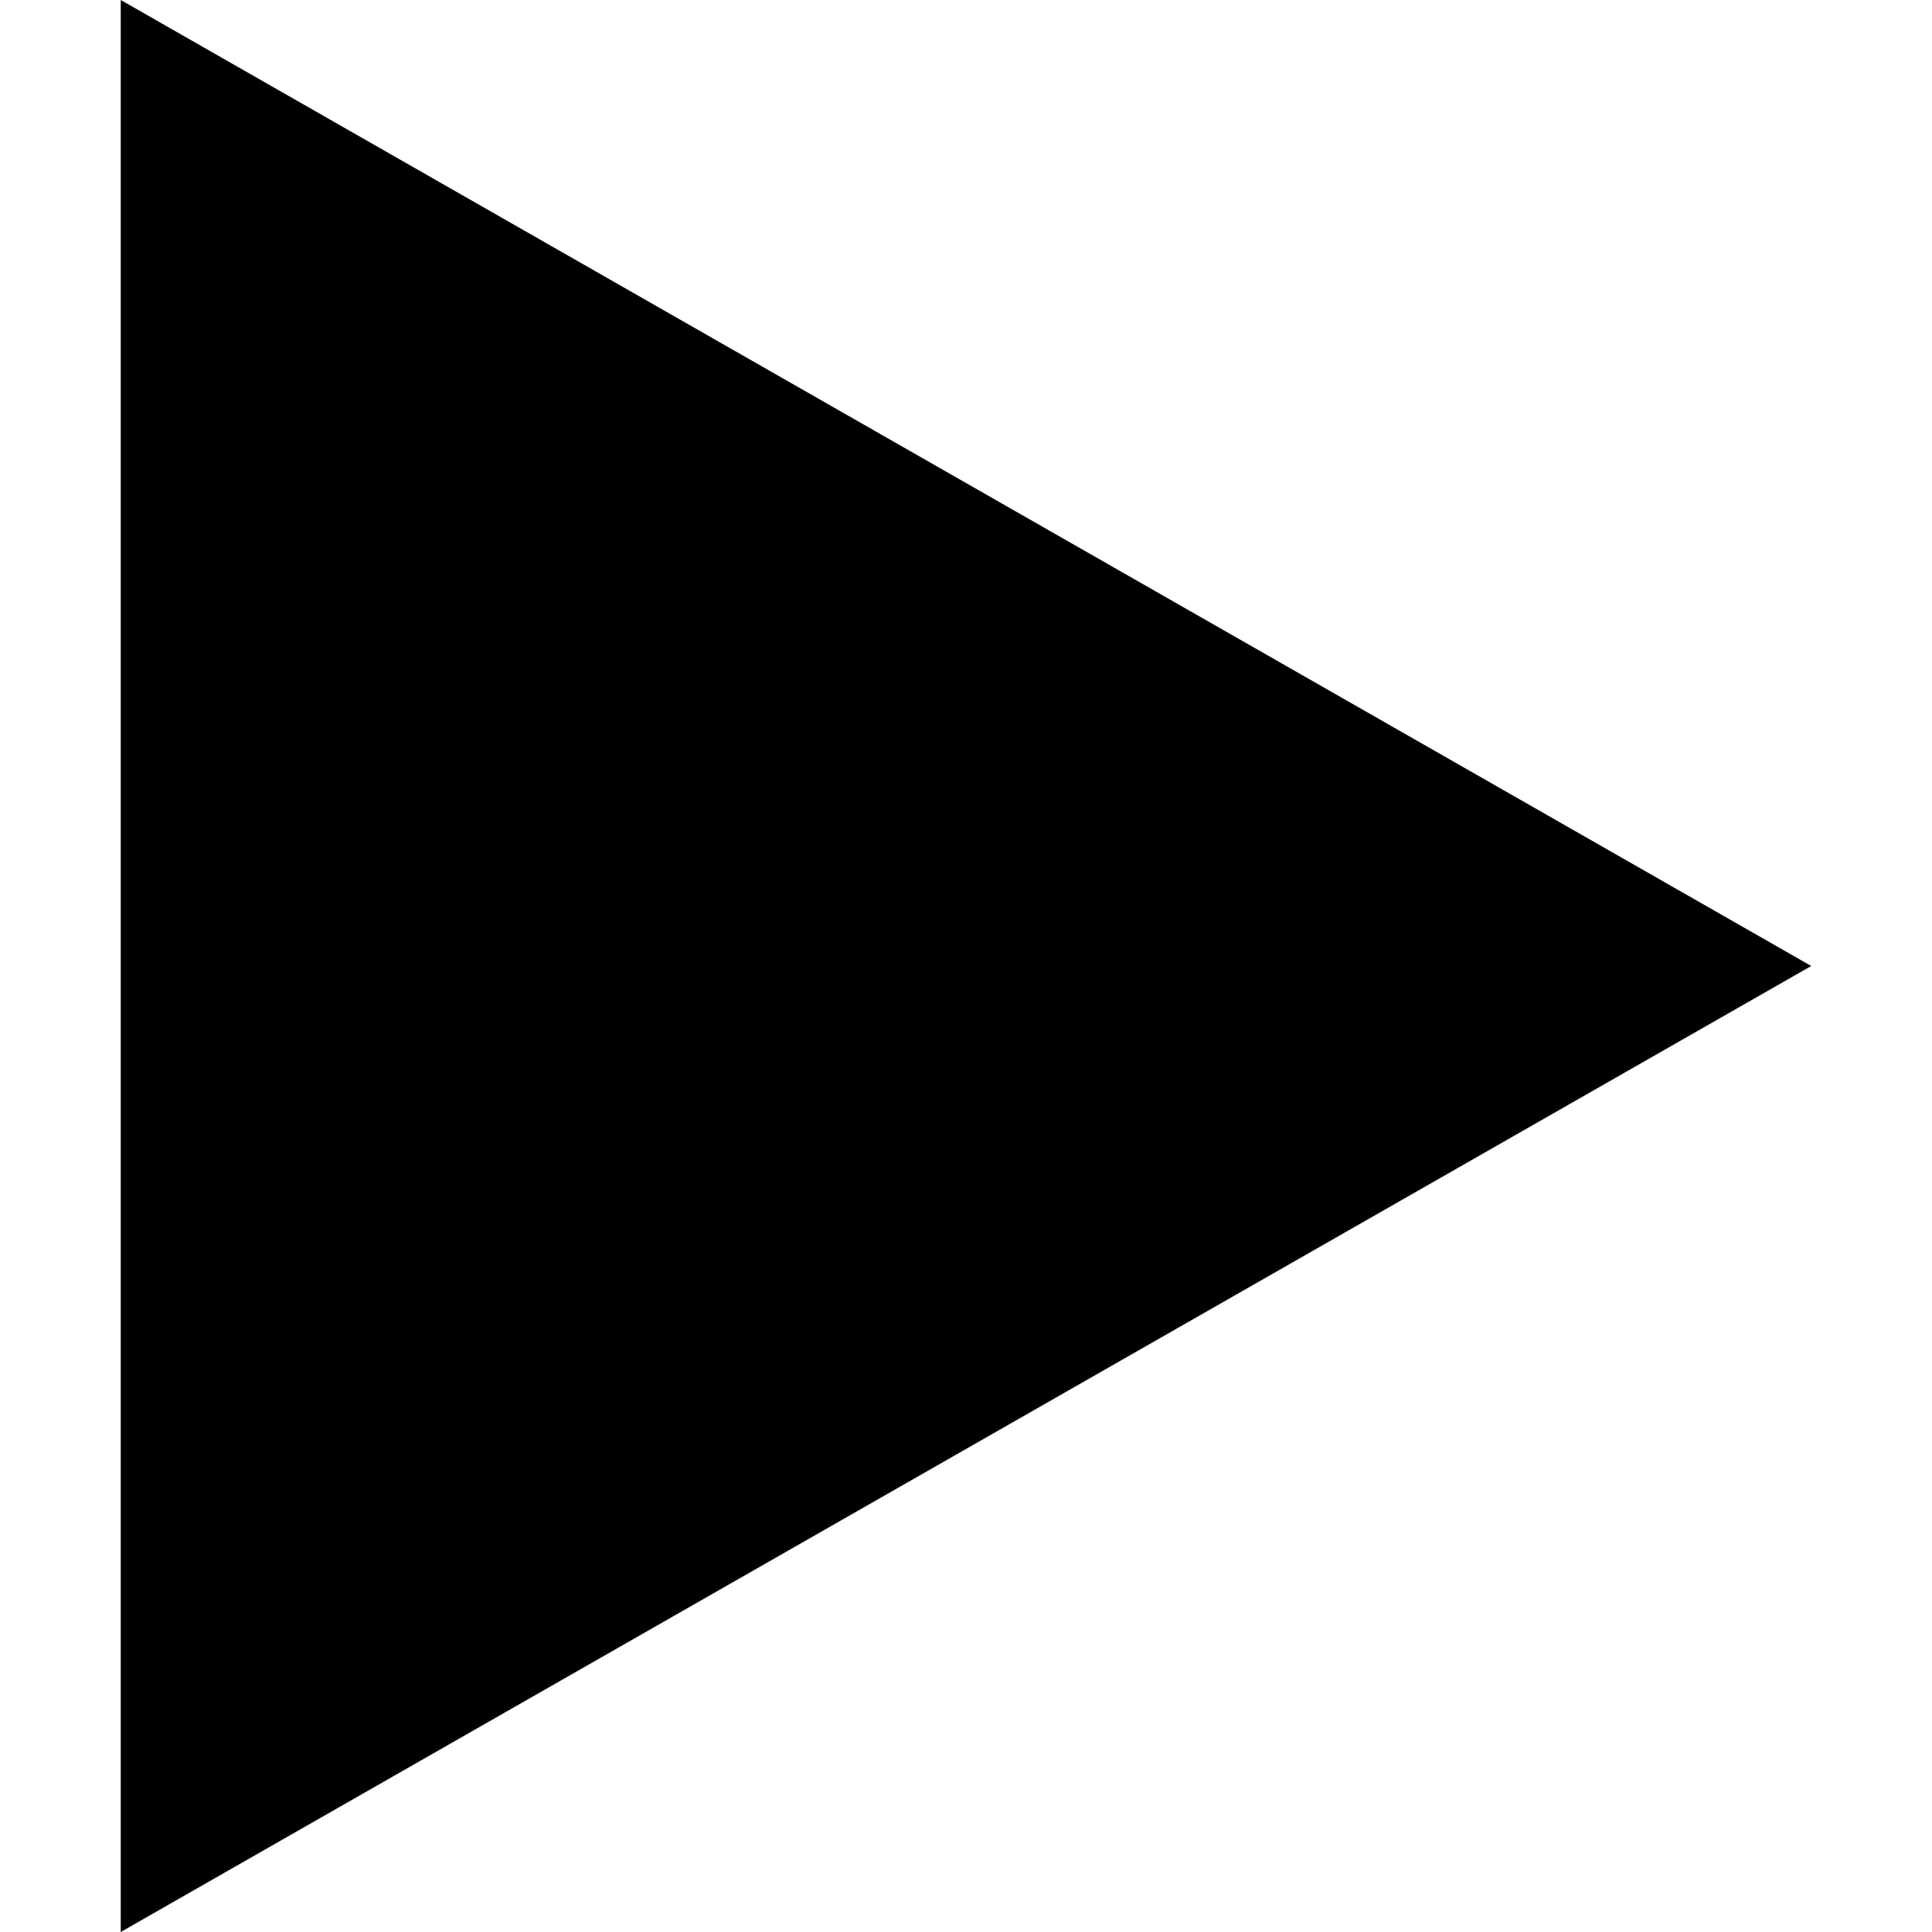
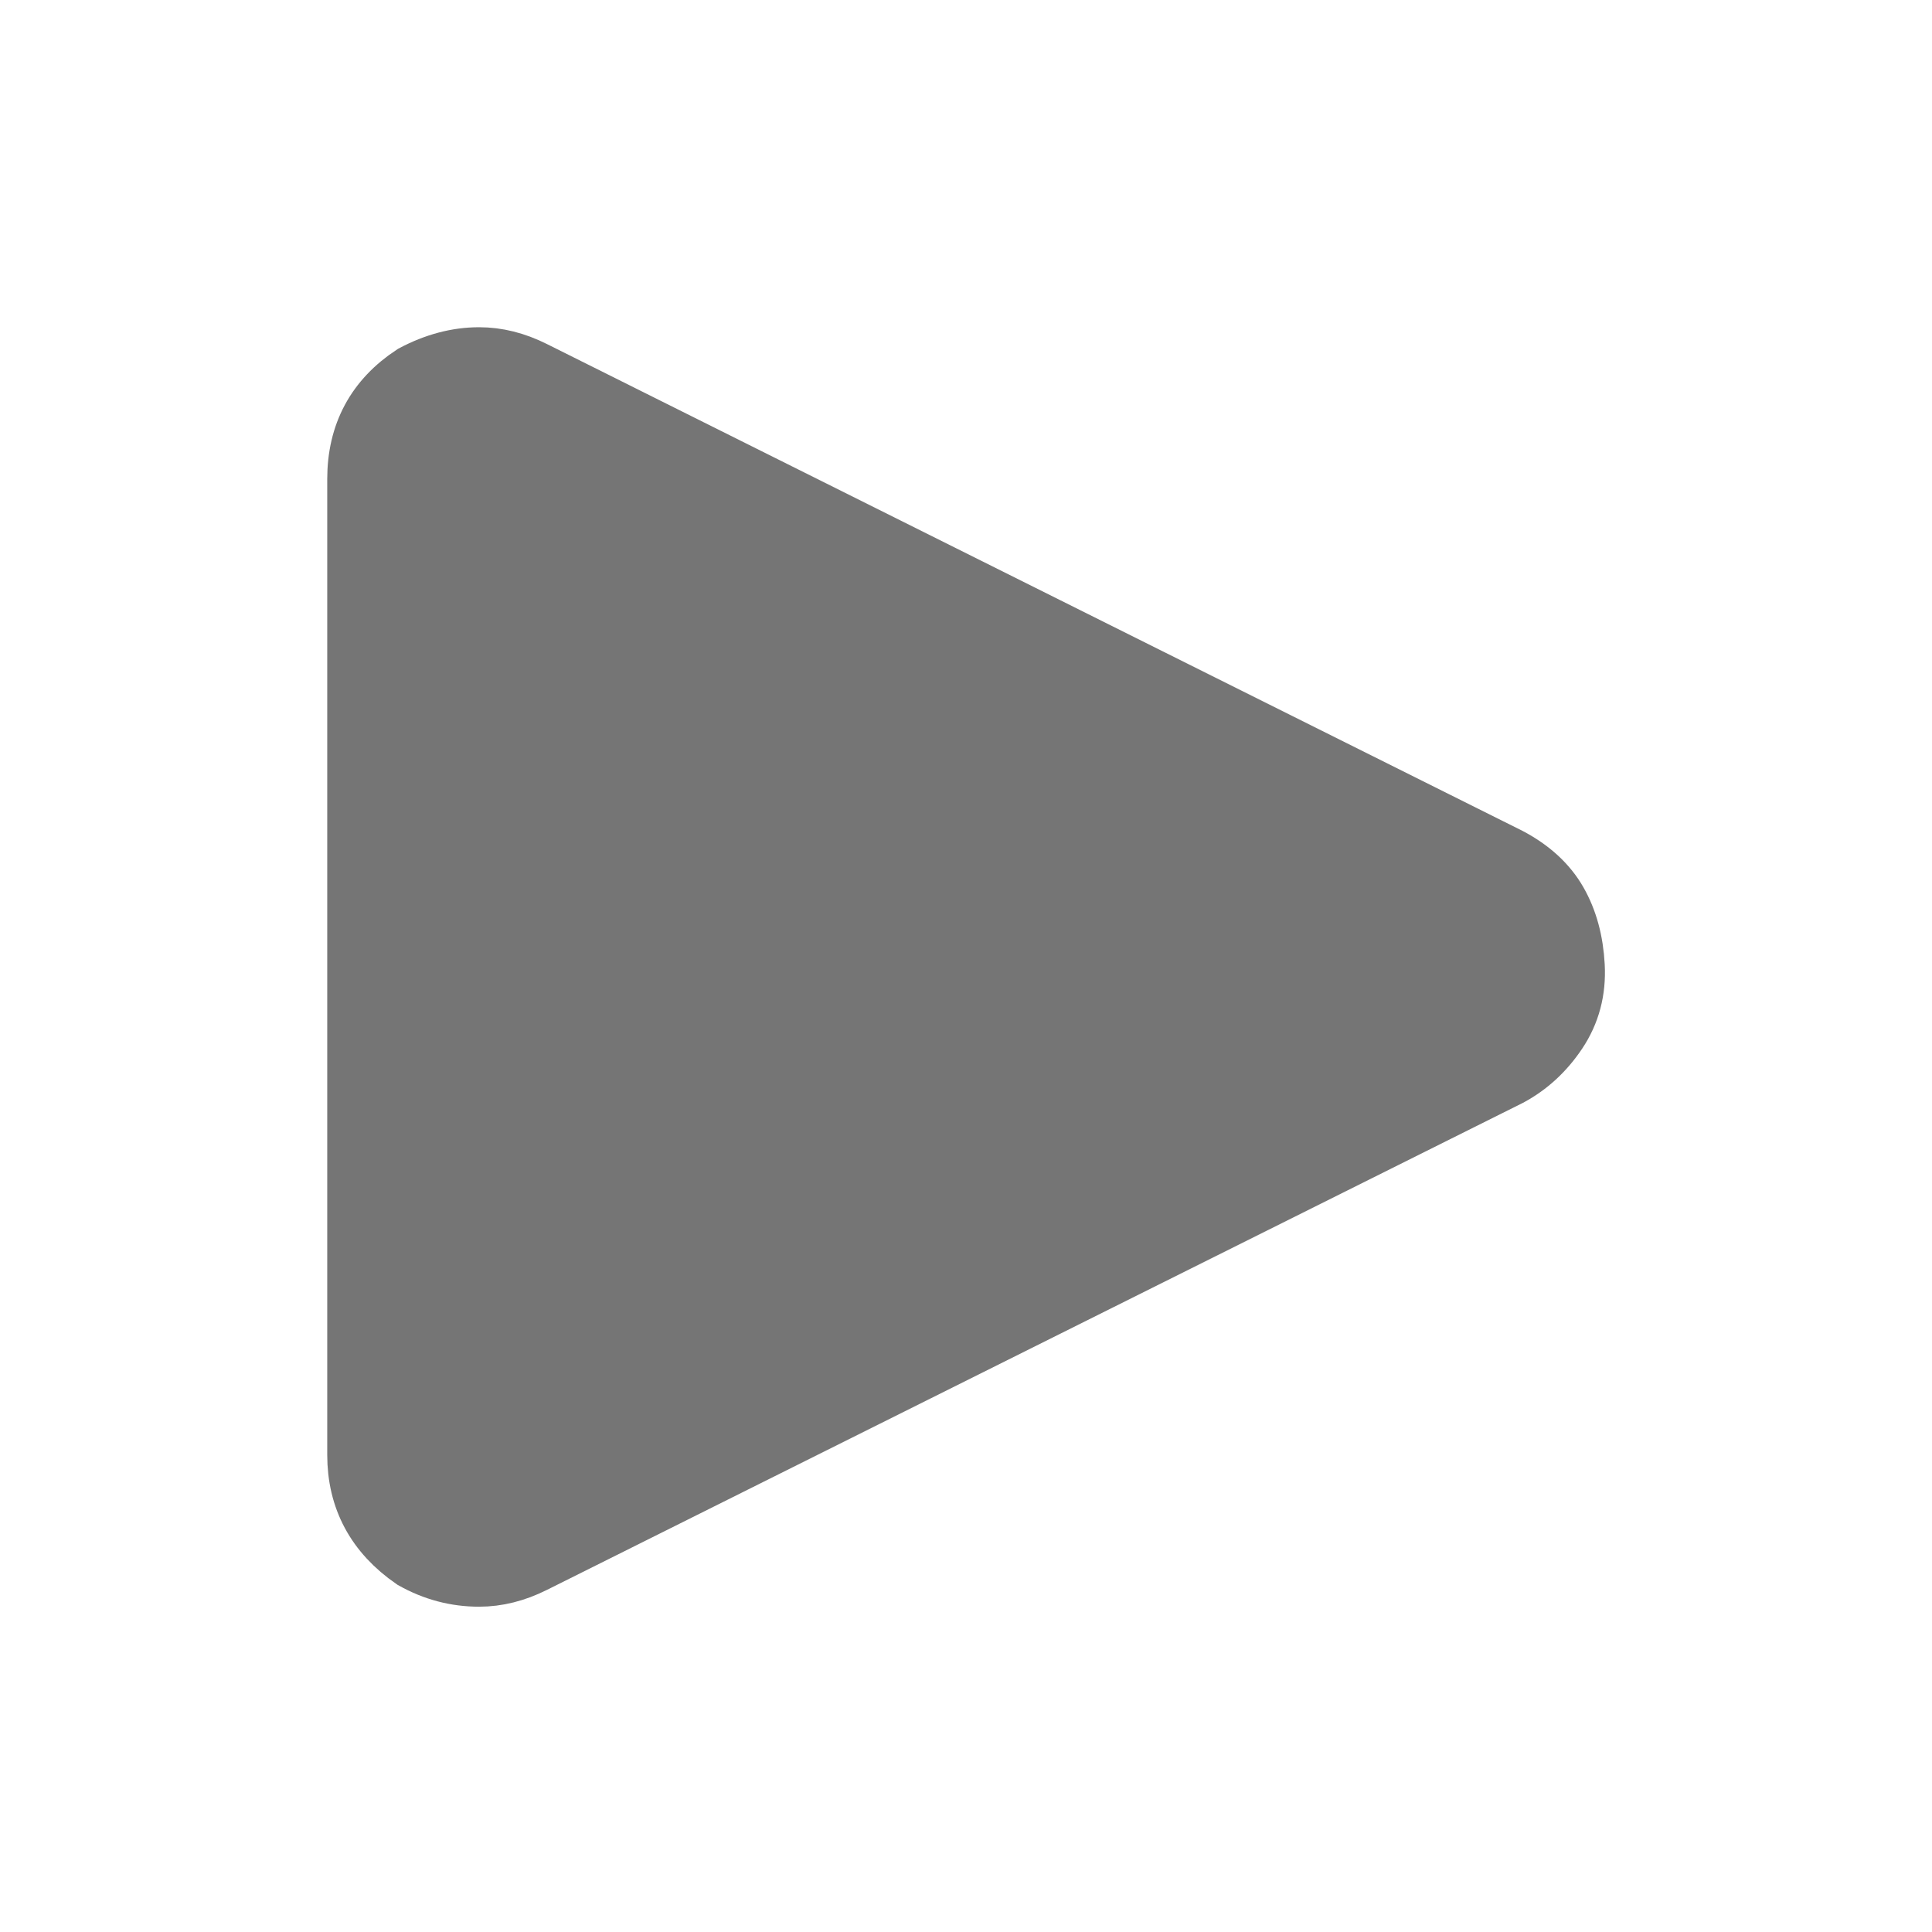
- <svg xmlns="http://www.w3.org/2000/svg" width="800px" height="800px" viewBox="-0.5 0 8 8" version="1.1">
-   <defs>
- 
- </defs>
-   <g id="Page-1" stroke="none" stroke-width="1" fill="none" fill-rule="evenodd">
-     <g id="Dribbble-Light-Preview" transform="translate(-427, -3765)" fill="#000000">
-       <g id="icons" transform="translate(56, 160)">
-         <polygon id="play-[#1001]" points="371 3605 371 3613 378 3609">
- 
- </polygon>
-       </g>
-     </g>
+ <svg xmlns="http://www.w3.org/2000/svg" fill="#757575" width="800px" height="800px" viewBox="0 0 32 32" version="1.1" stroke="#757575">
+   <g id="SVGRepo_bgCarrier" stroke-width="0" />
+   <g id="SVGRepo_tracerCarrier" stroke-linecap="round" stroke-linejoin="round" />
+   <g id="SVGRepo_iconCarrier">
+     <path d="M5.92 24.096q0 1.088 0.928 1.728 0.512 0.288 1.088 0.288 0.448 0 0.896-0.224l16.16-8.064q0.48-0.256 0.8-0.736t0.288-1.088-0.288-1.056-0.8-0.736l-16.16-8.064q-0.448-0.224-0.896-0.224-0.544 0-1.088 0.288-0.928 0.608-0.928 1.728v16.16z" />
  </g>
</svg>
